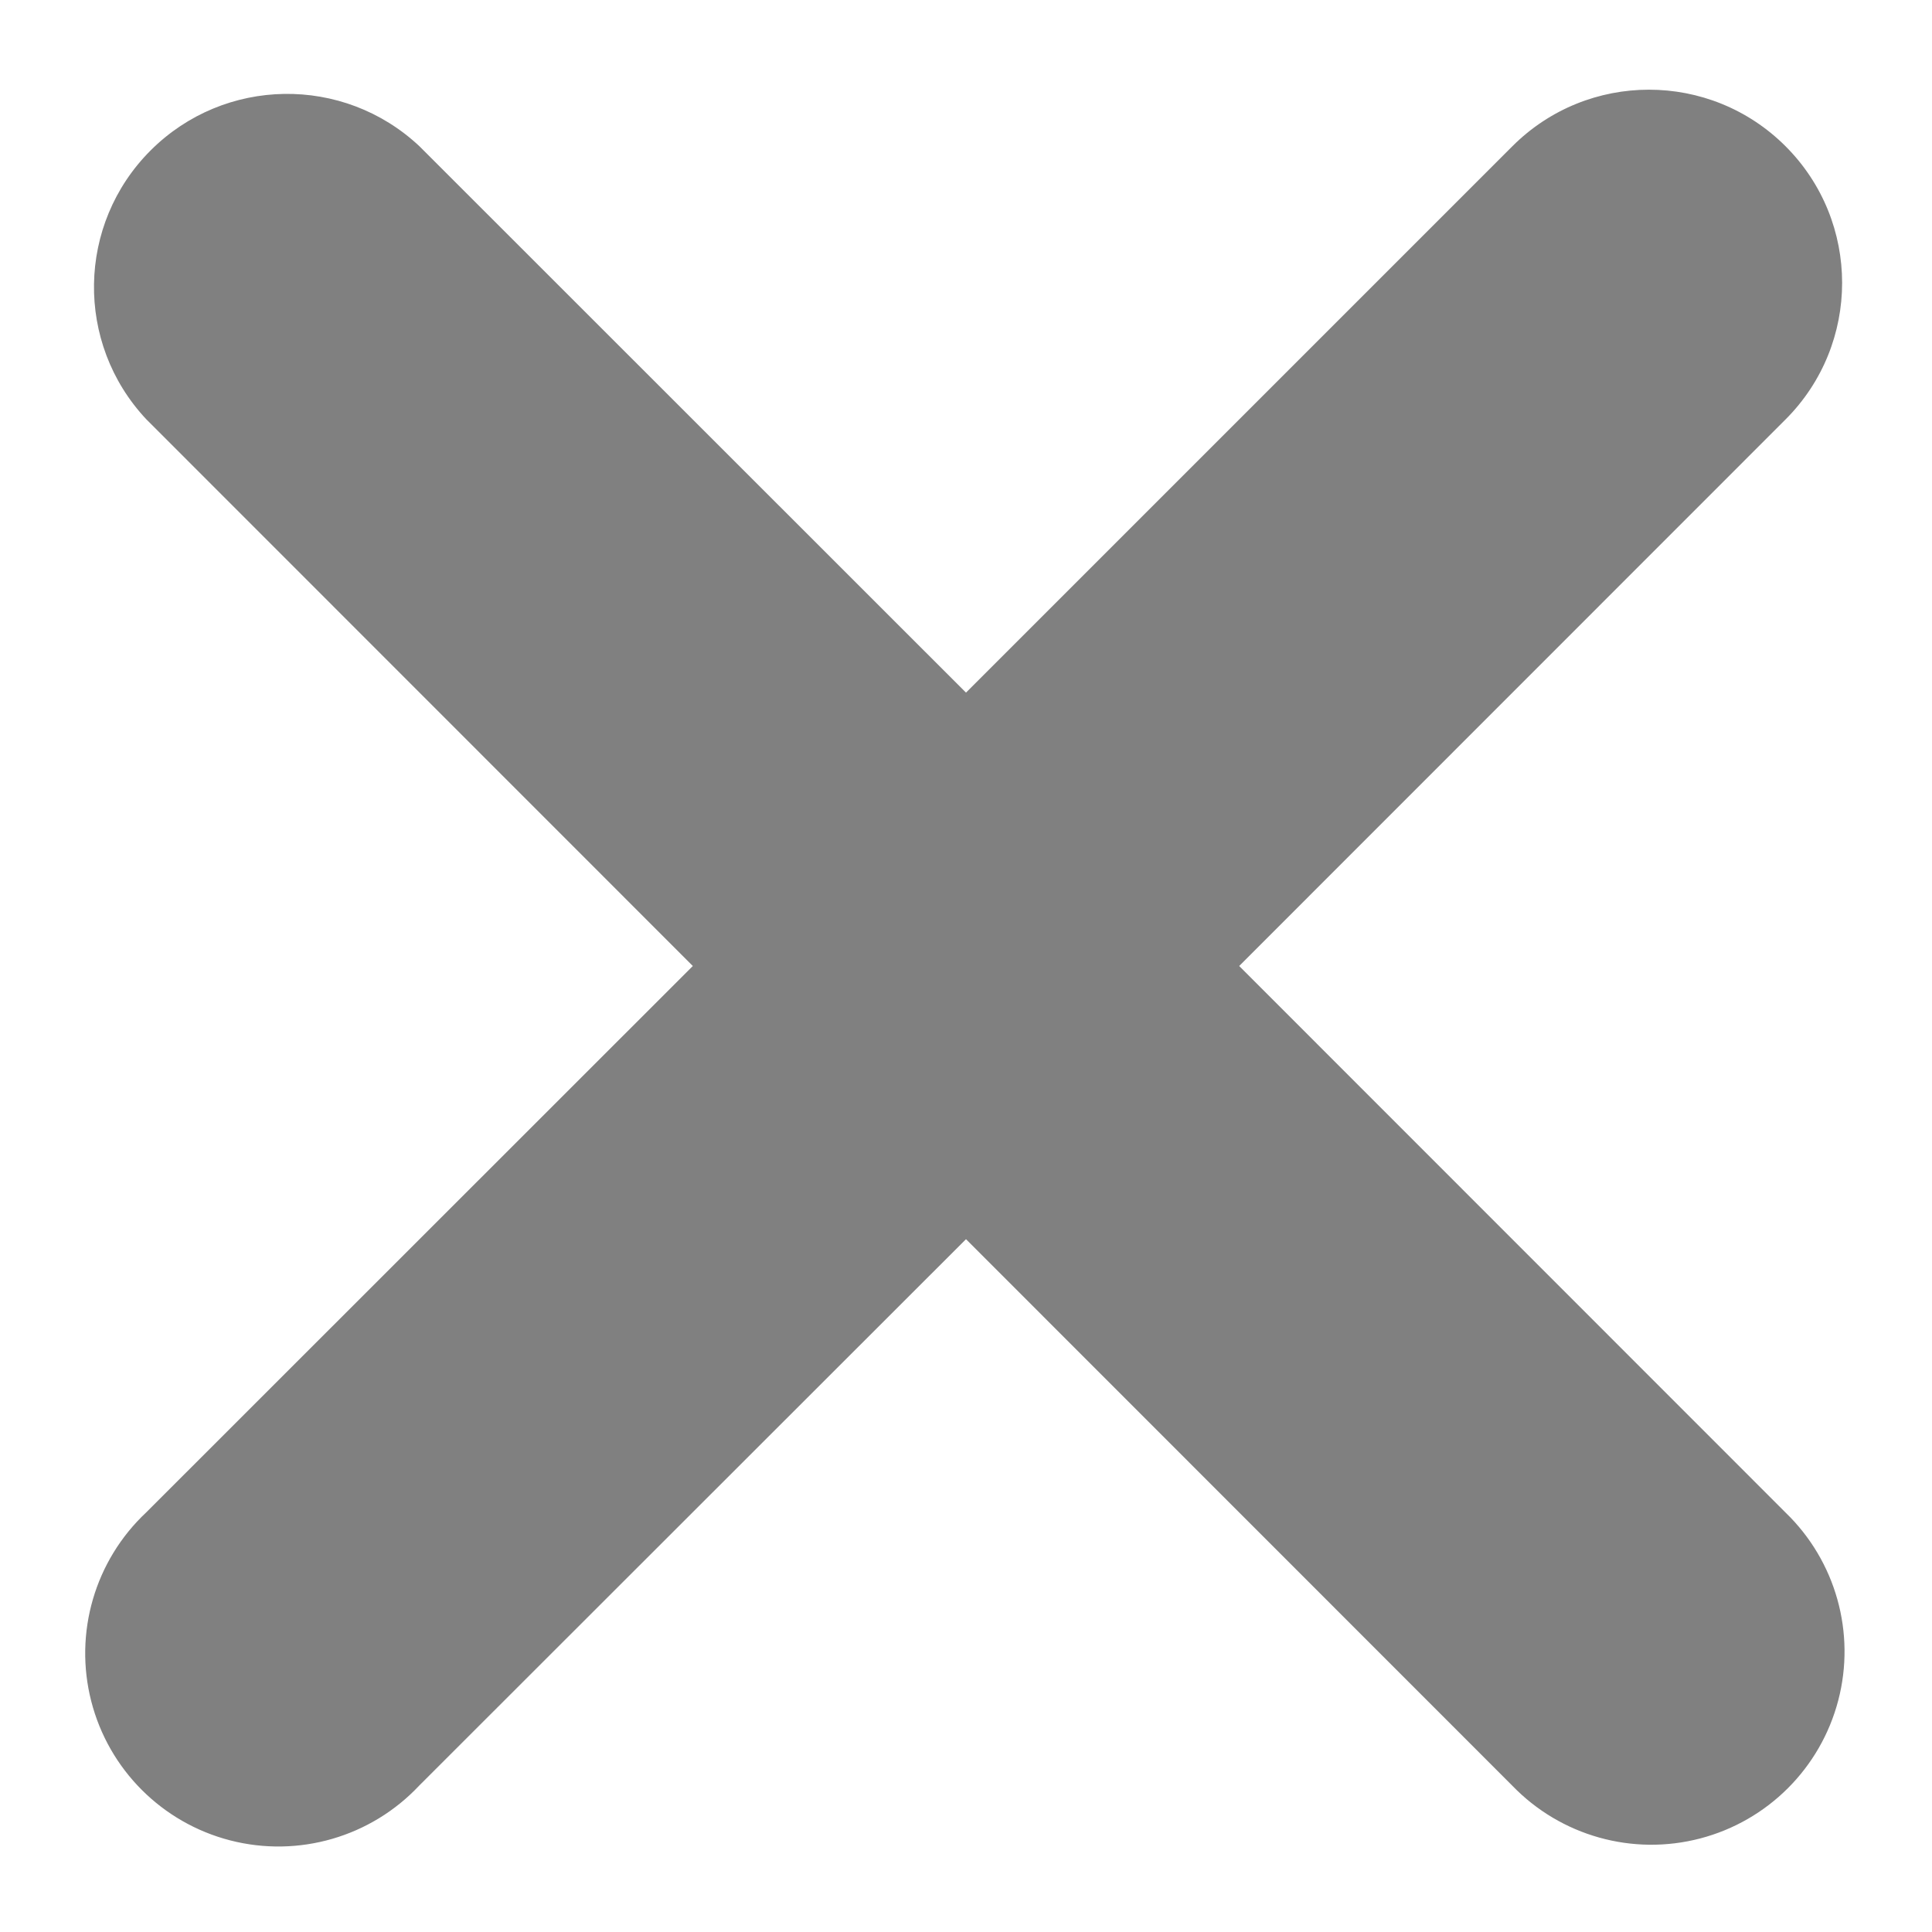
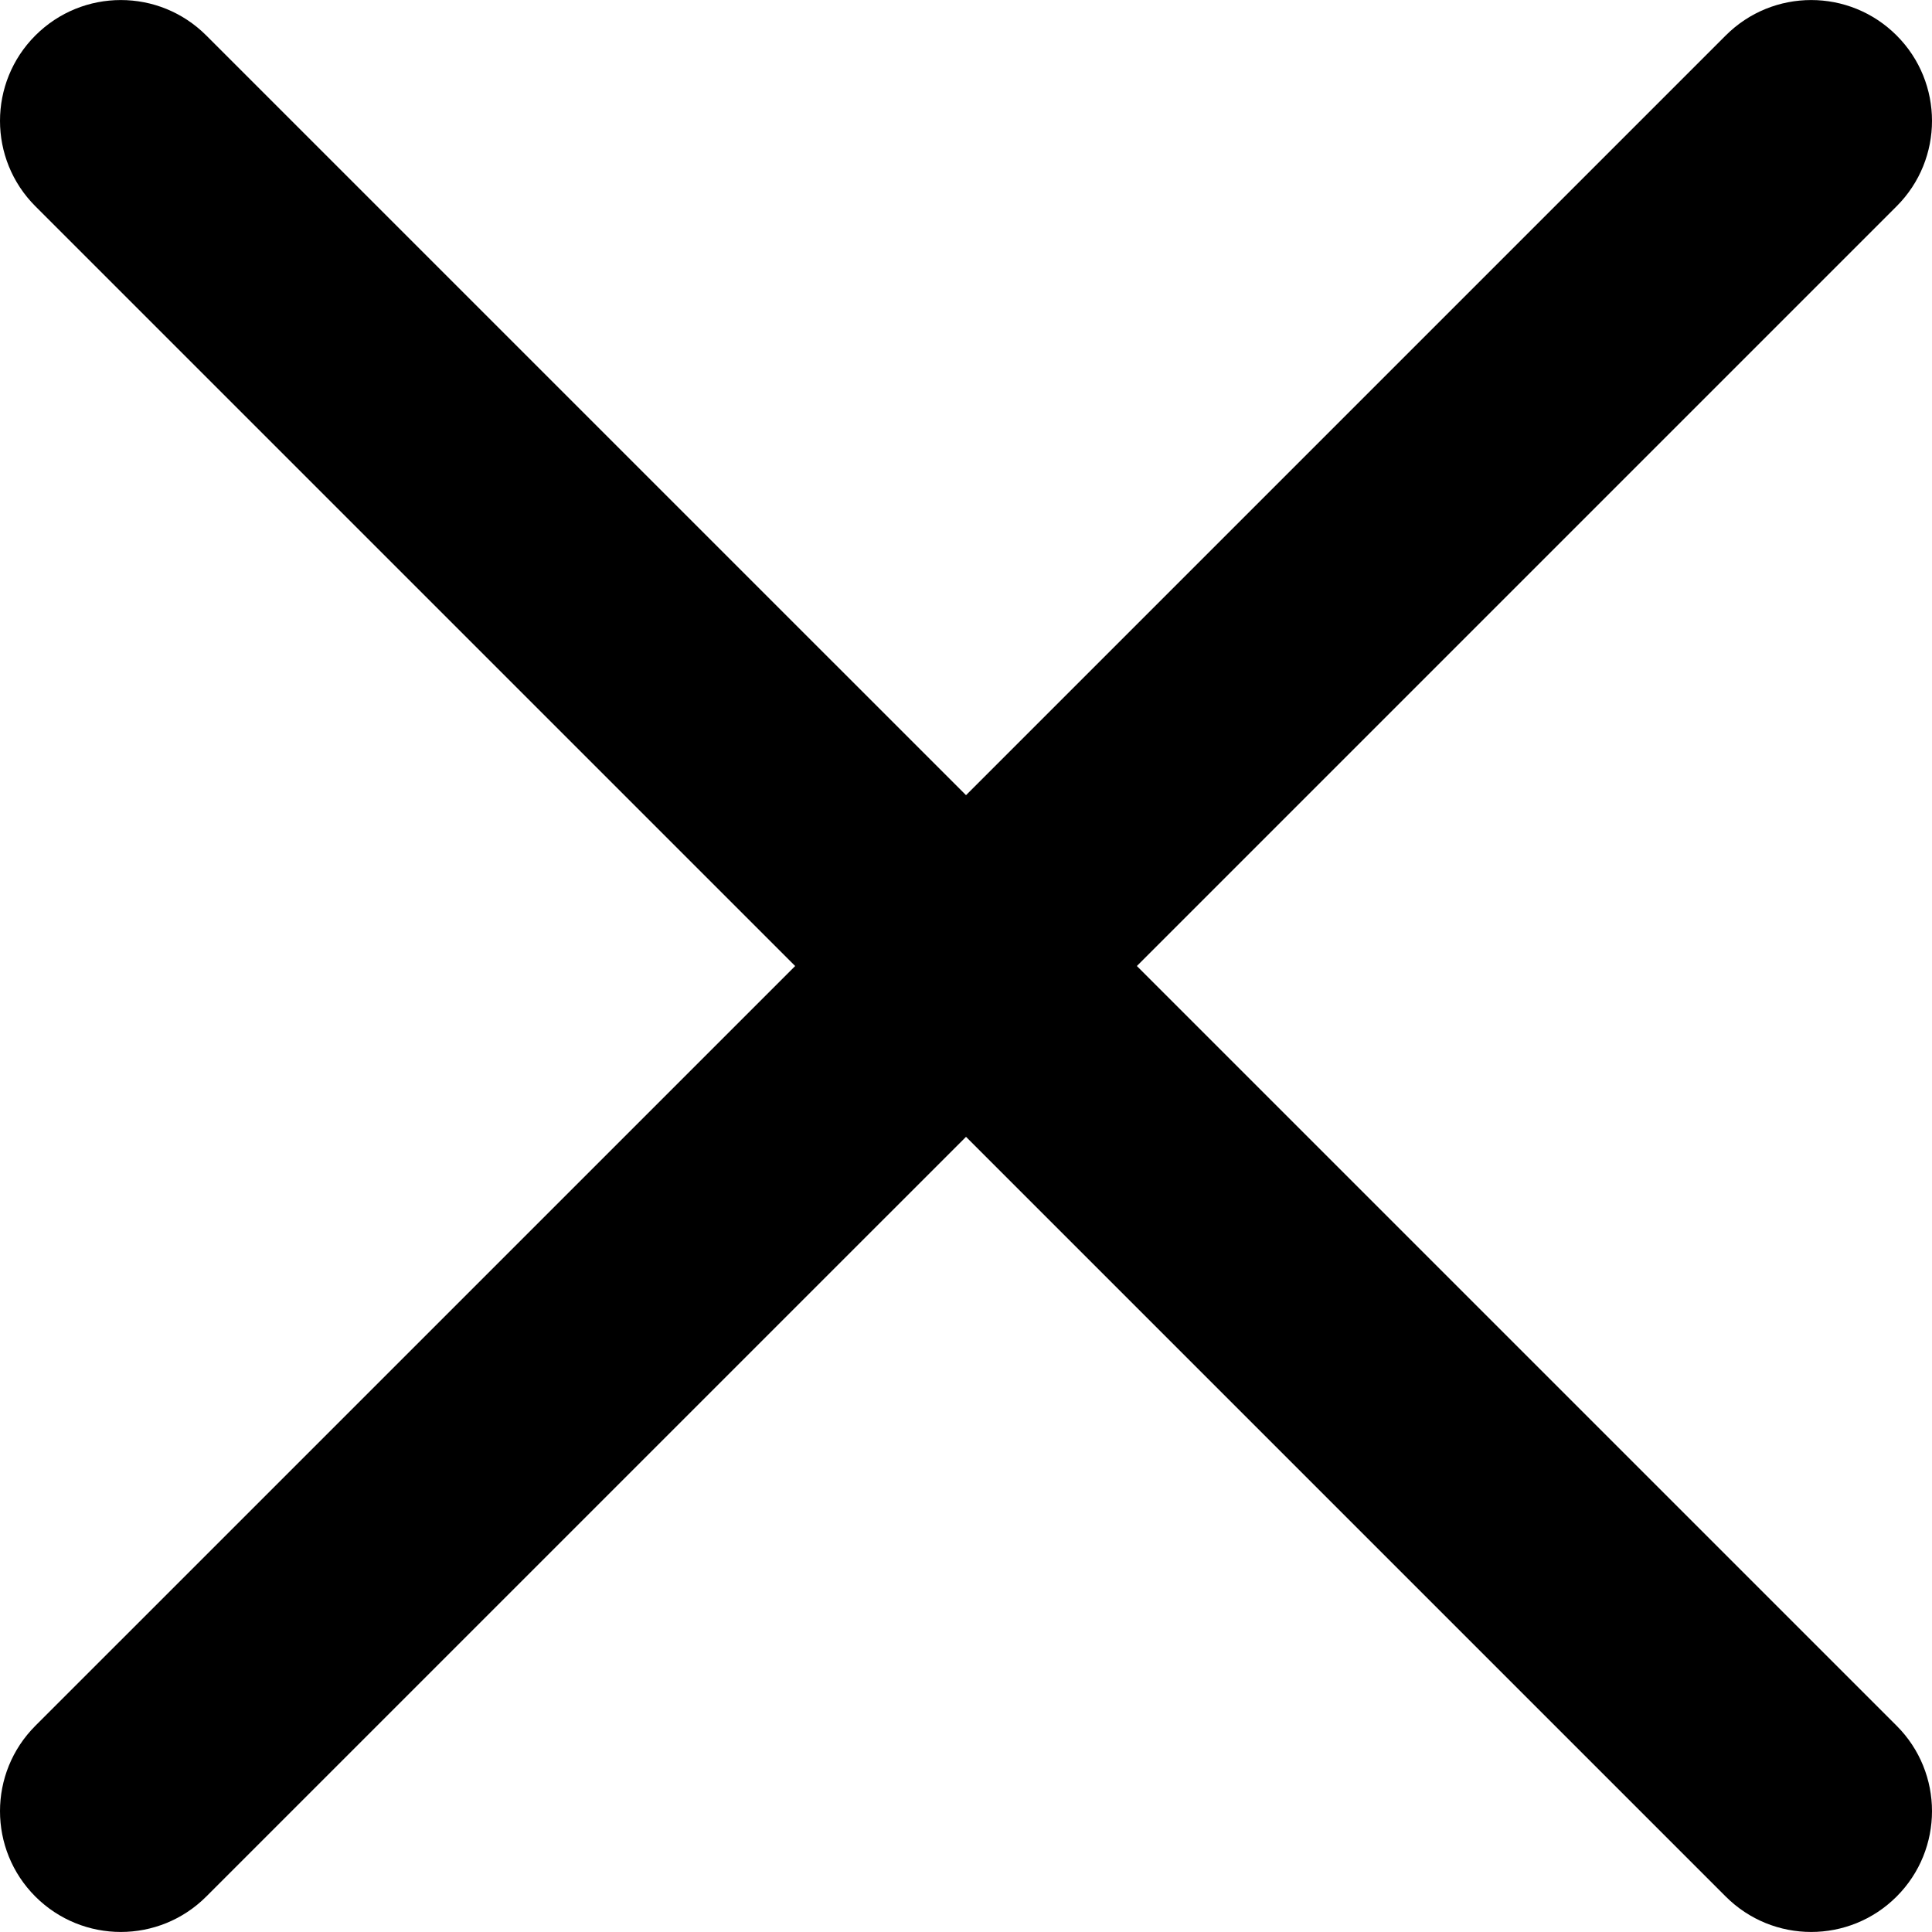
- <svg xmlns="http://www.w3.org/2000/svg" width="10" height="10" viewBox="0 0 10 10">
+ <svg xmlns="http://www.w3.org/2000/svg" version="1.1" id="Capa_1" x="0px" y="0px" viewBox="0 0 47.971 47.971" style="enable-background:new 0 0 47.971 47.971;" xml:space="preserve">
  <g>
-     <g>
-       <path fill="gray" d="M9.242.757a1 1 0 0 1 0 1.414L6.414 5l2.828 2.829a1 1 0 1 1-1.414 1.414L5 6.414 2.17 9.242A1 1 0 1 1 .757 7.828L3.586 5 .757 2.17A1 1 0 0 1 2.171.757L5 3.585 7.828.757a1 1 0 0 1 1.414 0z" />
-     </g>
+     <path d="M28.228,23.986L47.092,5.122c1.172-1.171,1.172-3.071,0-4.242c-1.172-1.172-3.07-1.172-4.242,0L23.986,19.744L5.121,0.88   c-1.172-1.172-3.07-1.172-4.242,0c-1.172,1.171-1.172,3.071,0,4.242l18.865,18.864L0.879,42.85c-1.172,1.171-1.172,3.071,0,4.242   C1.465,47.677,2.233,47.97,3,47.97s1.535-0.293,2.121-0.879l18.865-18.864L42.85,47.091c0.586,0.586,1.354,0.879,2.121,0.879   s1.535-0.293,2.121-0.879c1.172-1.171,1.172-3.071,0-4.242L28.228,23.986z" />
  </g>
+   <g>
+ </g>
+   <g>
+ </g>
+   <g>
+ </g>
+   <g>
+ </g>
+   <g>
+ </g>
+   <g>
+ </g>
+   <g>
+ </g>
+   <g>
+ </g>
+   <g>
+ </g>
+   <g>
+ </g>
+   <g>
+ </g>
+   <g>
+ </g>
+   <g>
+ </g>
+   <g>
+ </g>
+   <g>
+ </g>
</svg>
